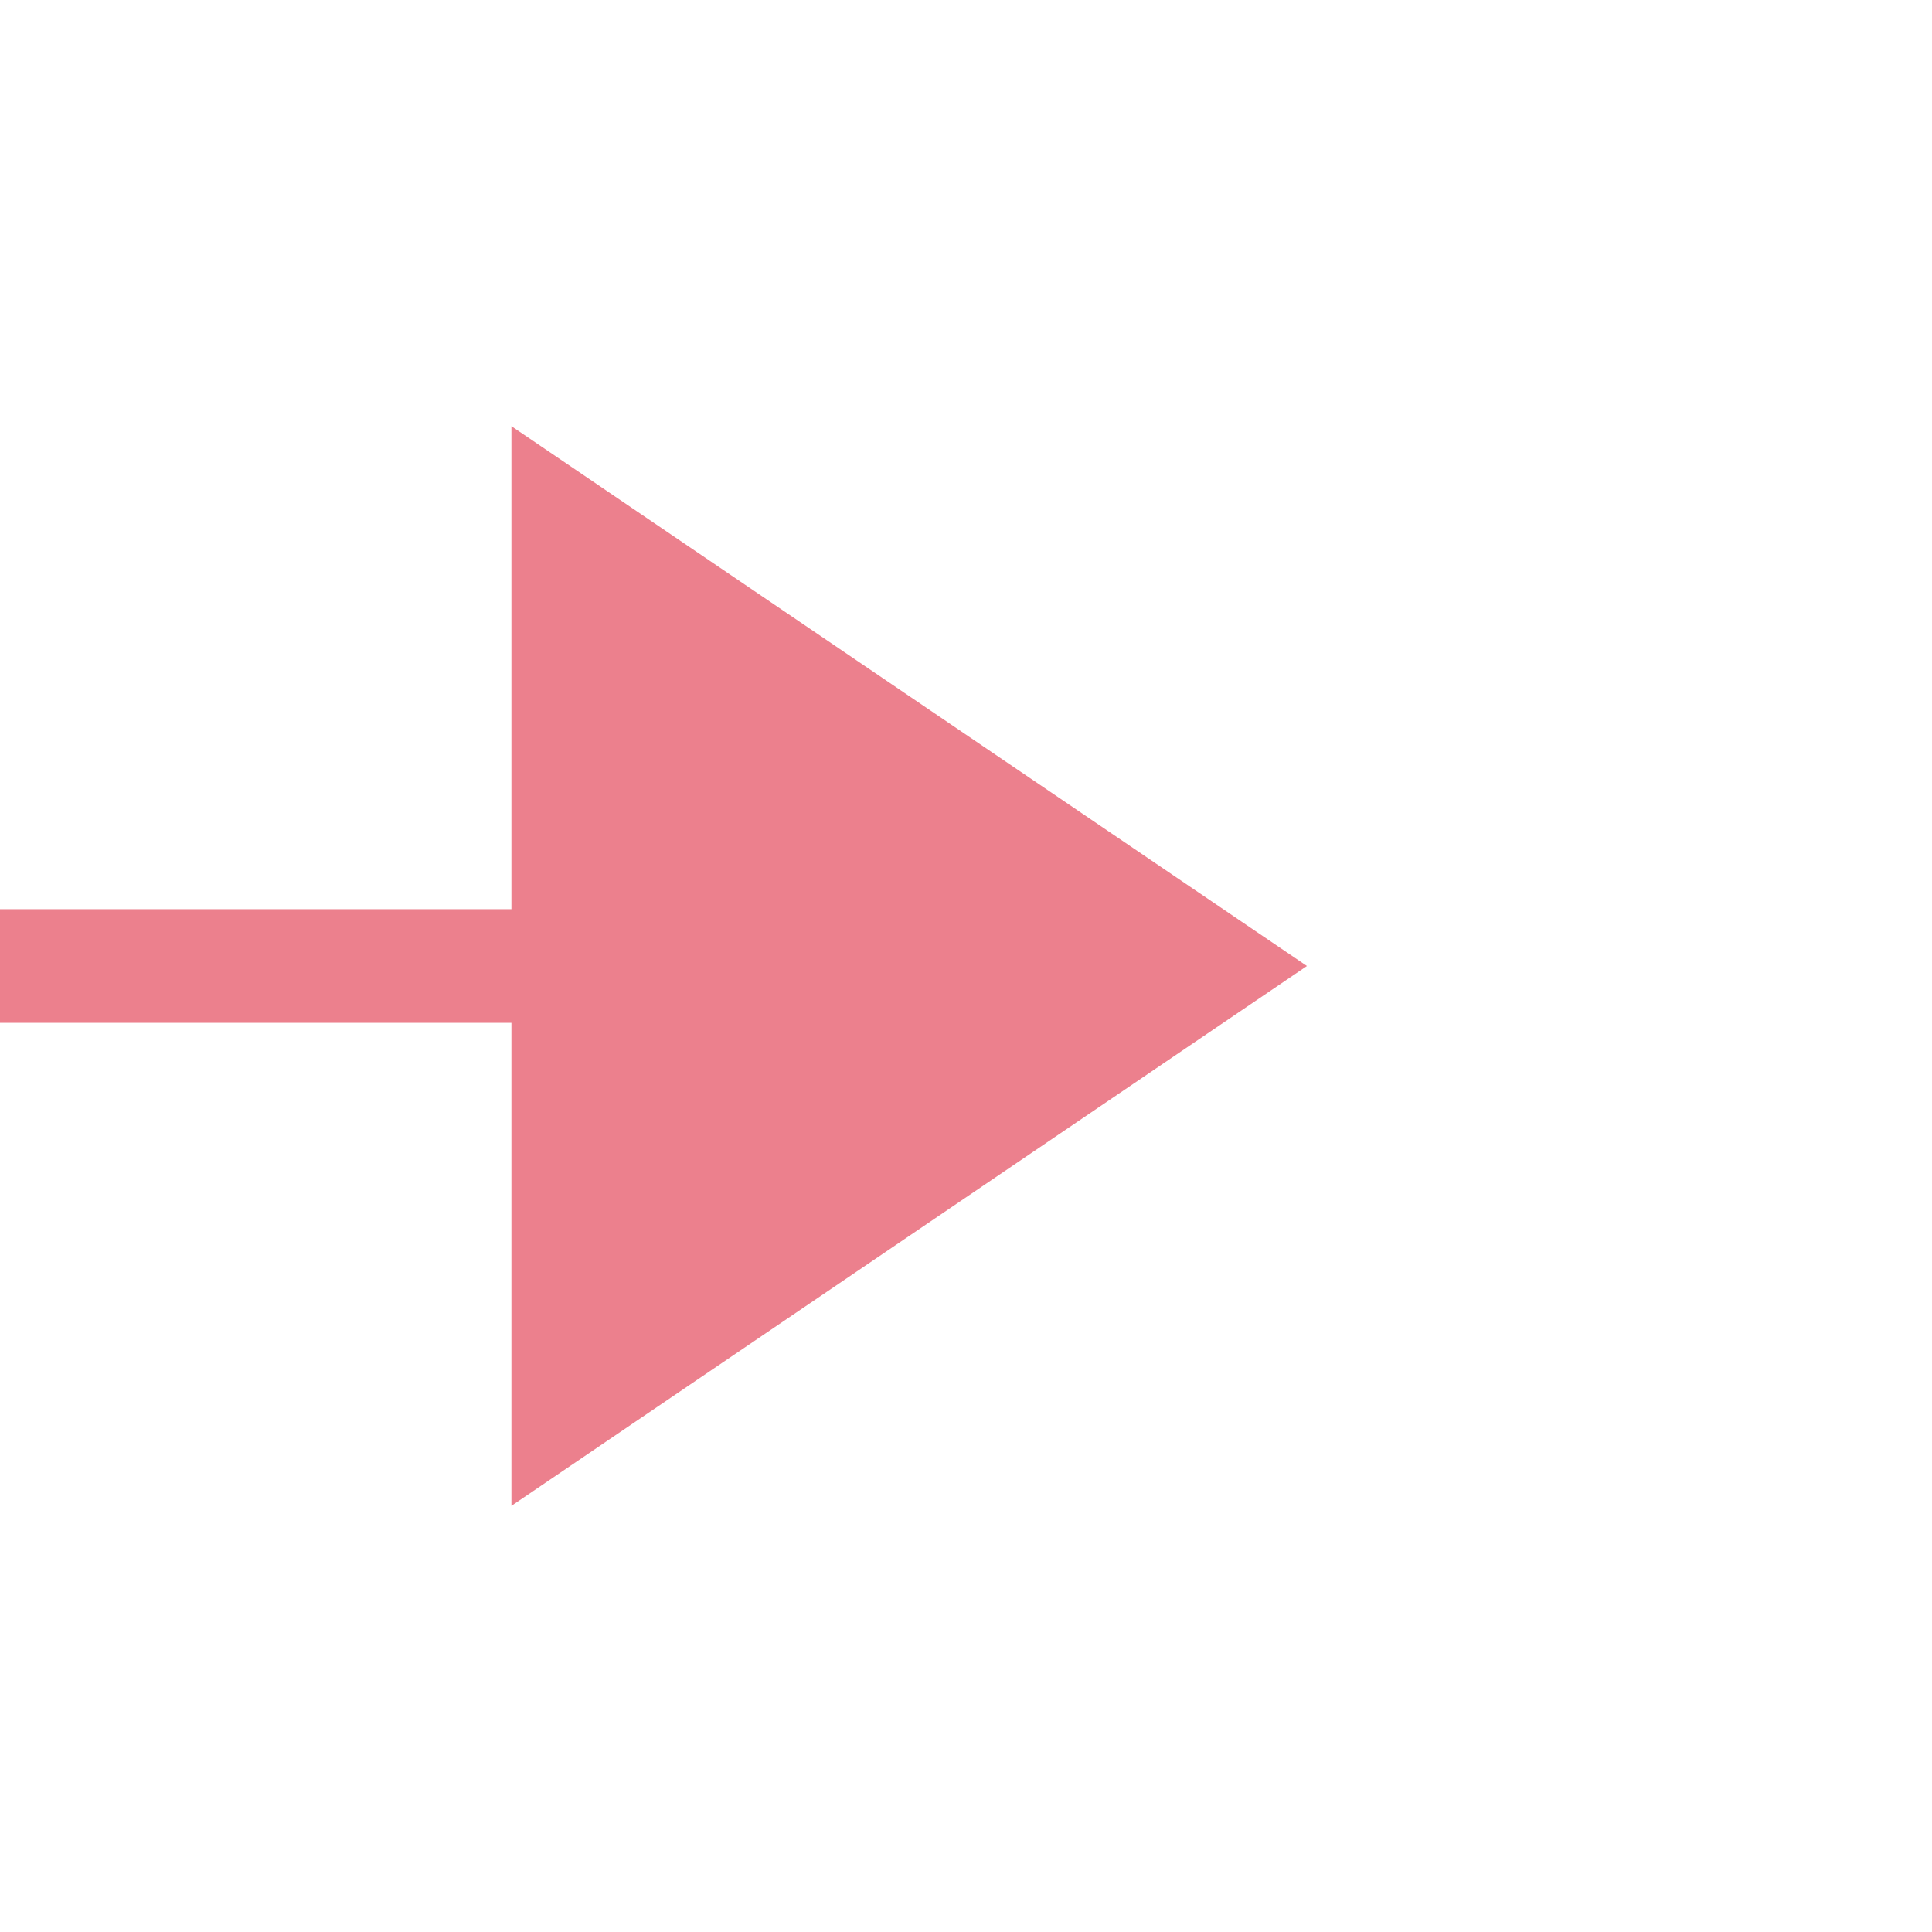
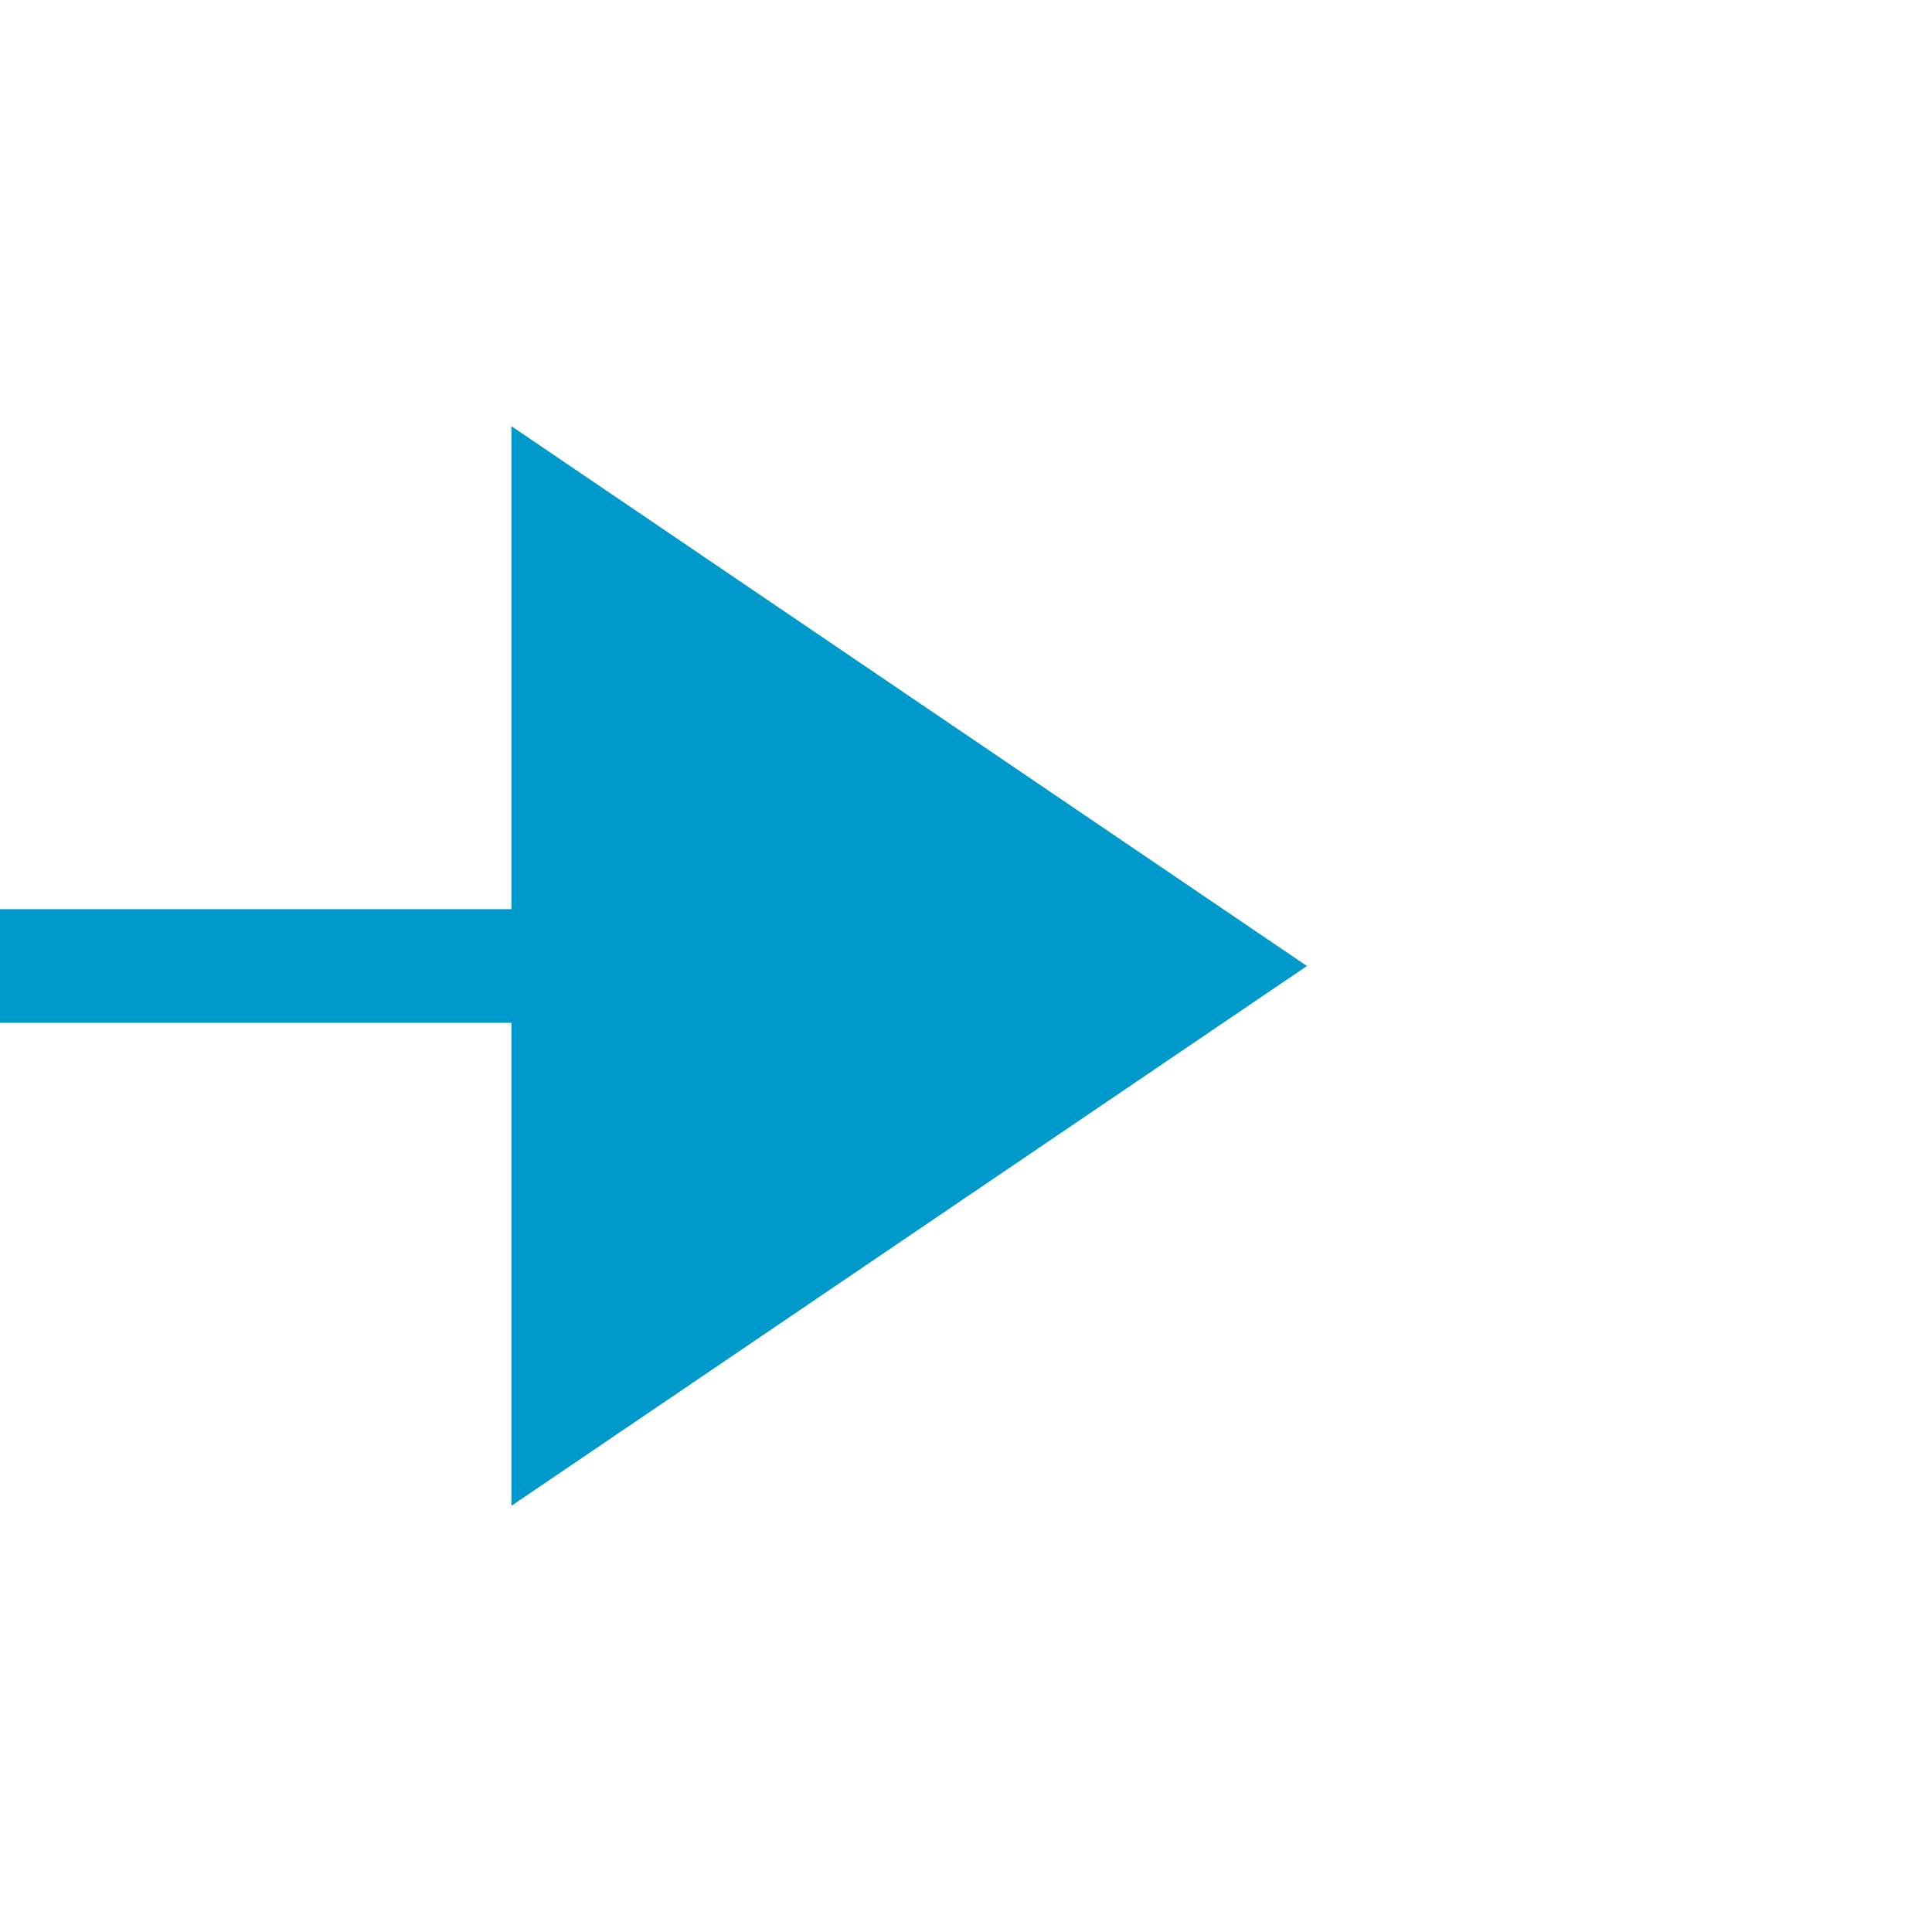
- <svg xmlns="http://www.w3.org/2000/svg" version="1.1" width="34px" height="34px" preserveAspectRatio="xMinYMid meet" viewBox="598 278  34 32">
-   <path d="M 558 216  L 588 216  L 588 294  L 609 294  " stroke-width="2" stroke="#ec808d" fill="none" />
-   <path d="M 607 303.5  L 621 294  L 607 284.5  L 607 303.5  Z " fill-rule="nonzero" fill="#ec808d" stroke="none" />
+ <svg xmlns="http://www.w3.org/2000/svg" version="1.1" width="34px" height="34px" preserveAspectRatio="xMinYMid meet" viewBox="358 392  34 32">
+   <path d="M 293 468  L 338.304 468  L 338.304 408  L 369 408  " stroke-width="2" stroke="#0099cc" fill="none" />
+   <path d="M 367 417.5  L 381 408  L 367 398.5  L 367 417.5  Z " fill-rule="nonzero" fill="#0099cc" stroke="none" />
</svg>
